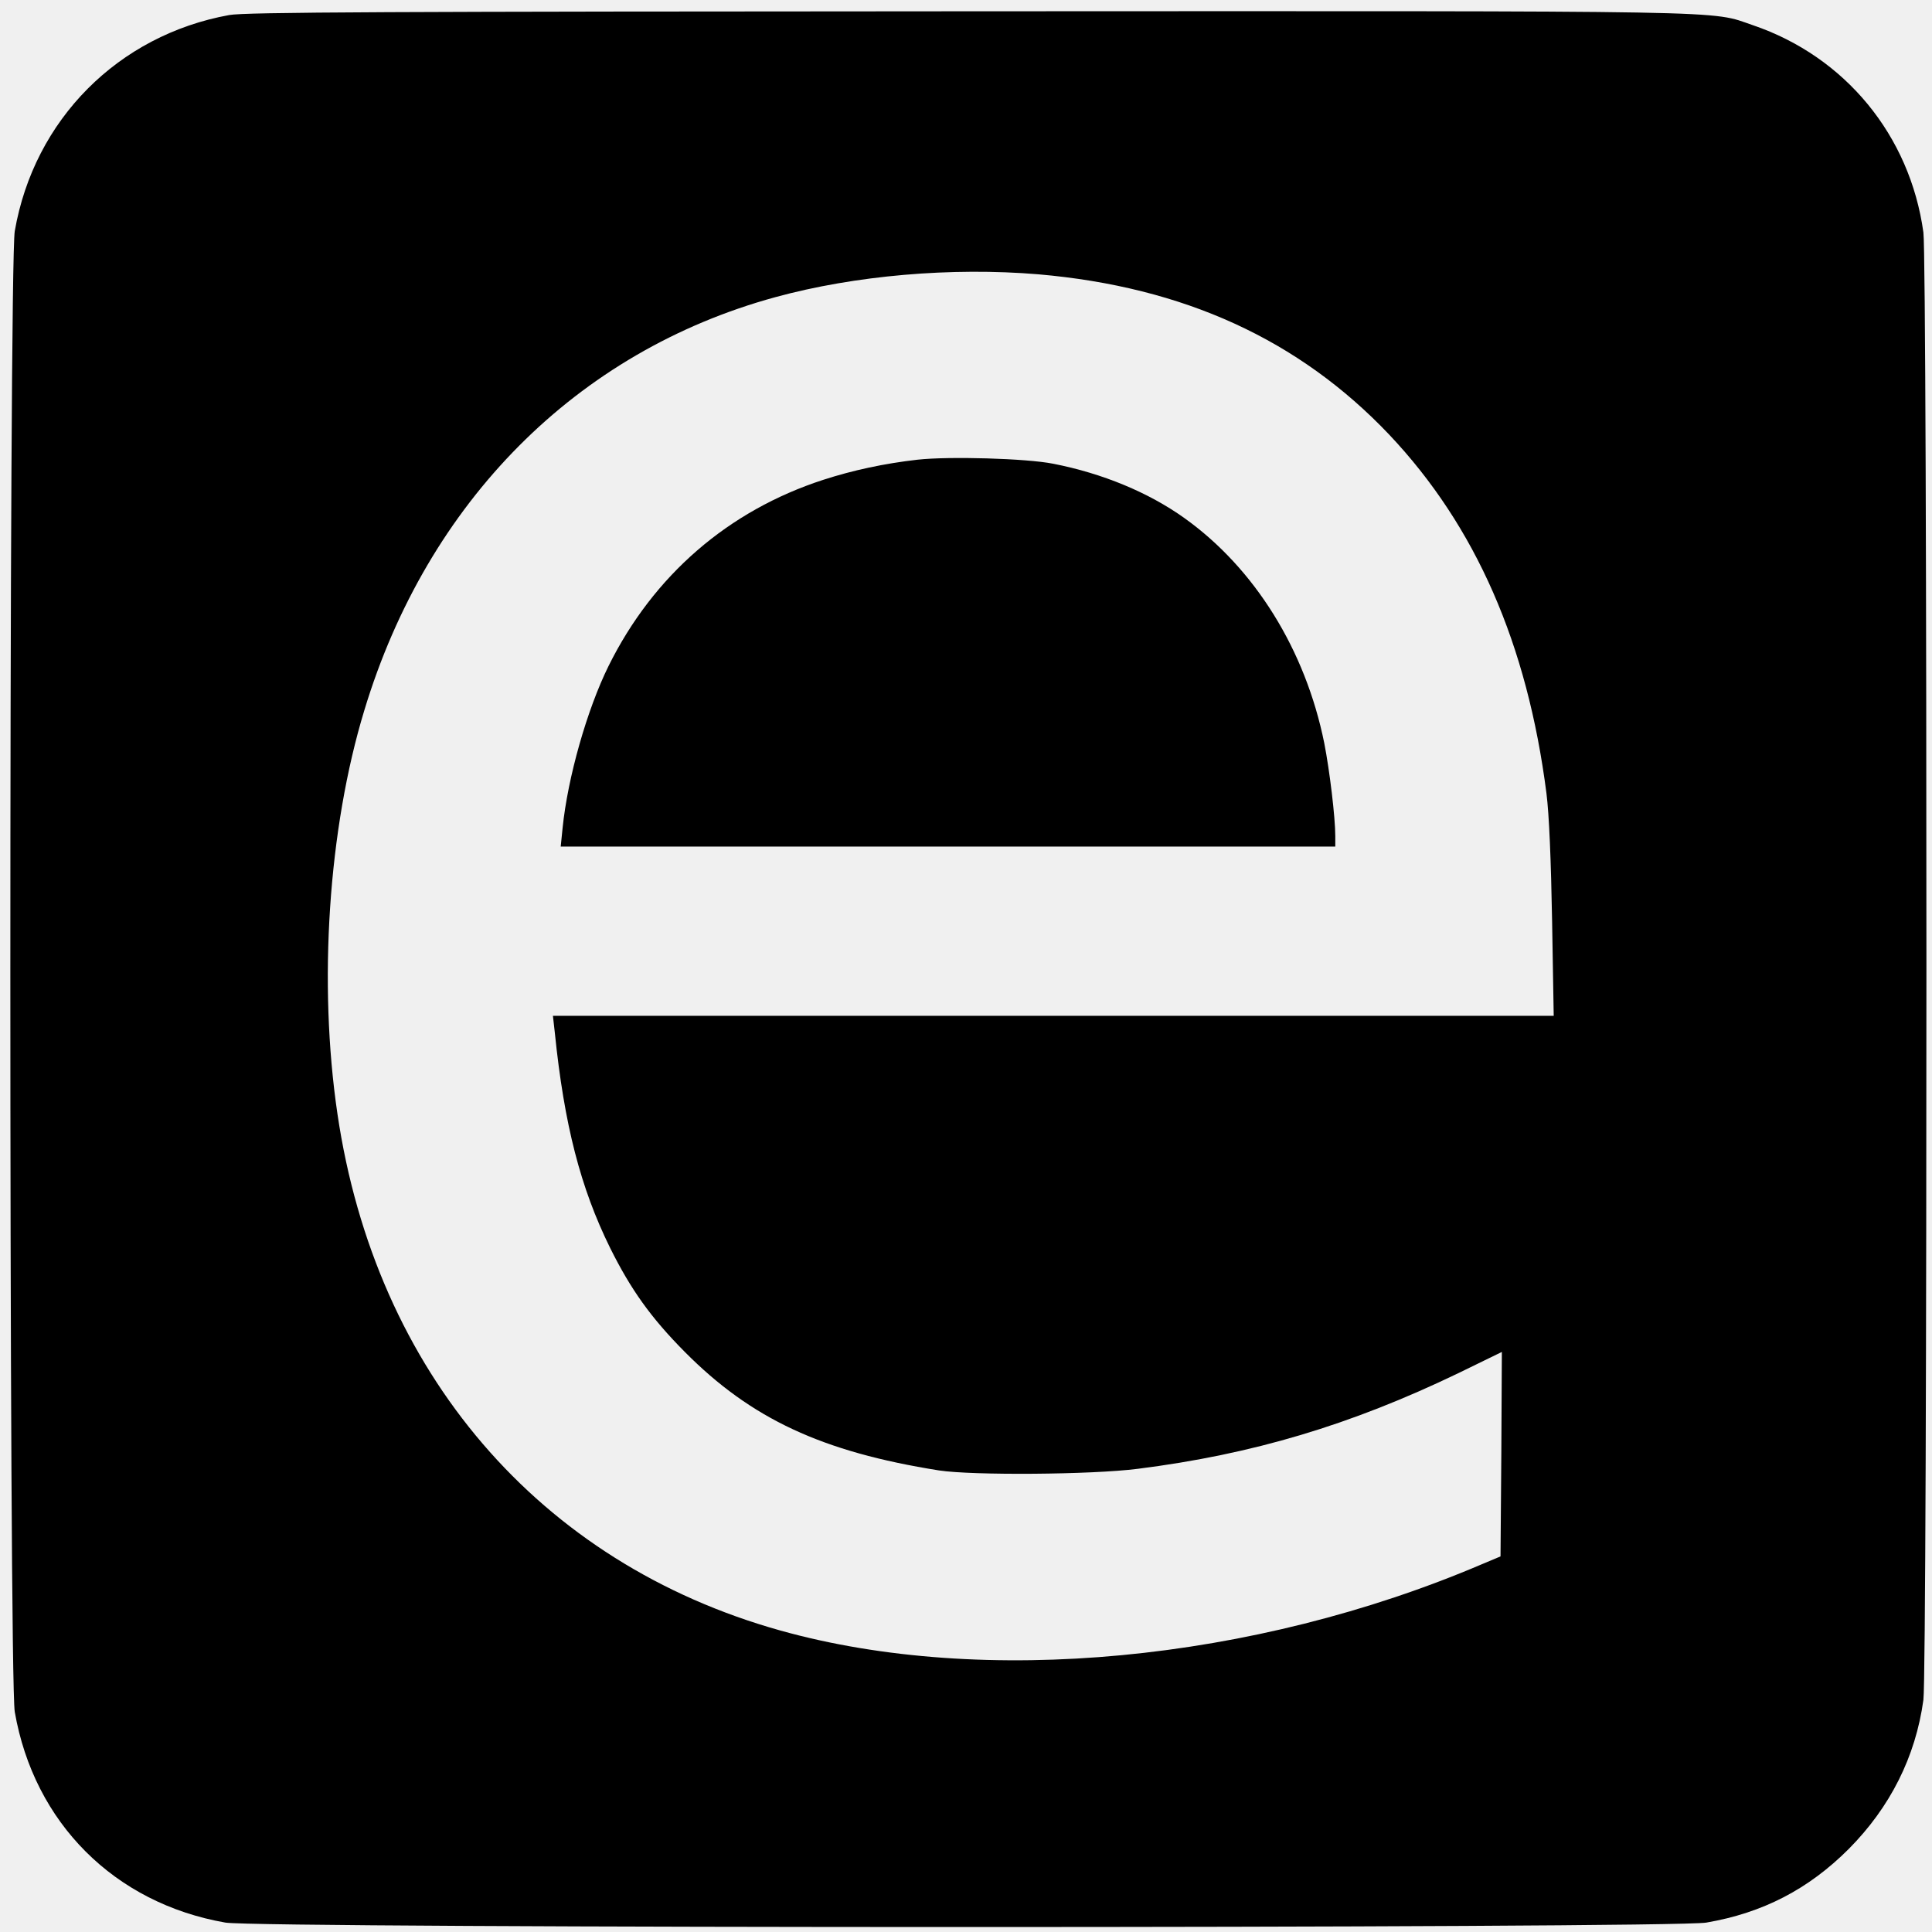
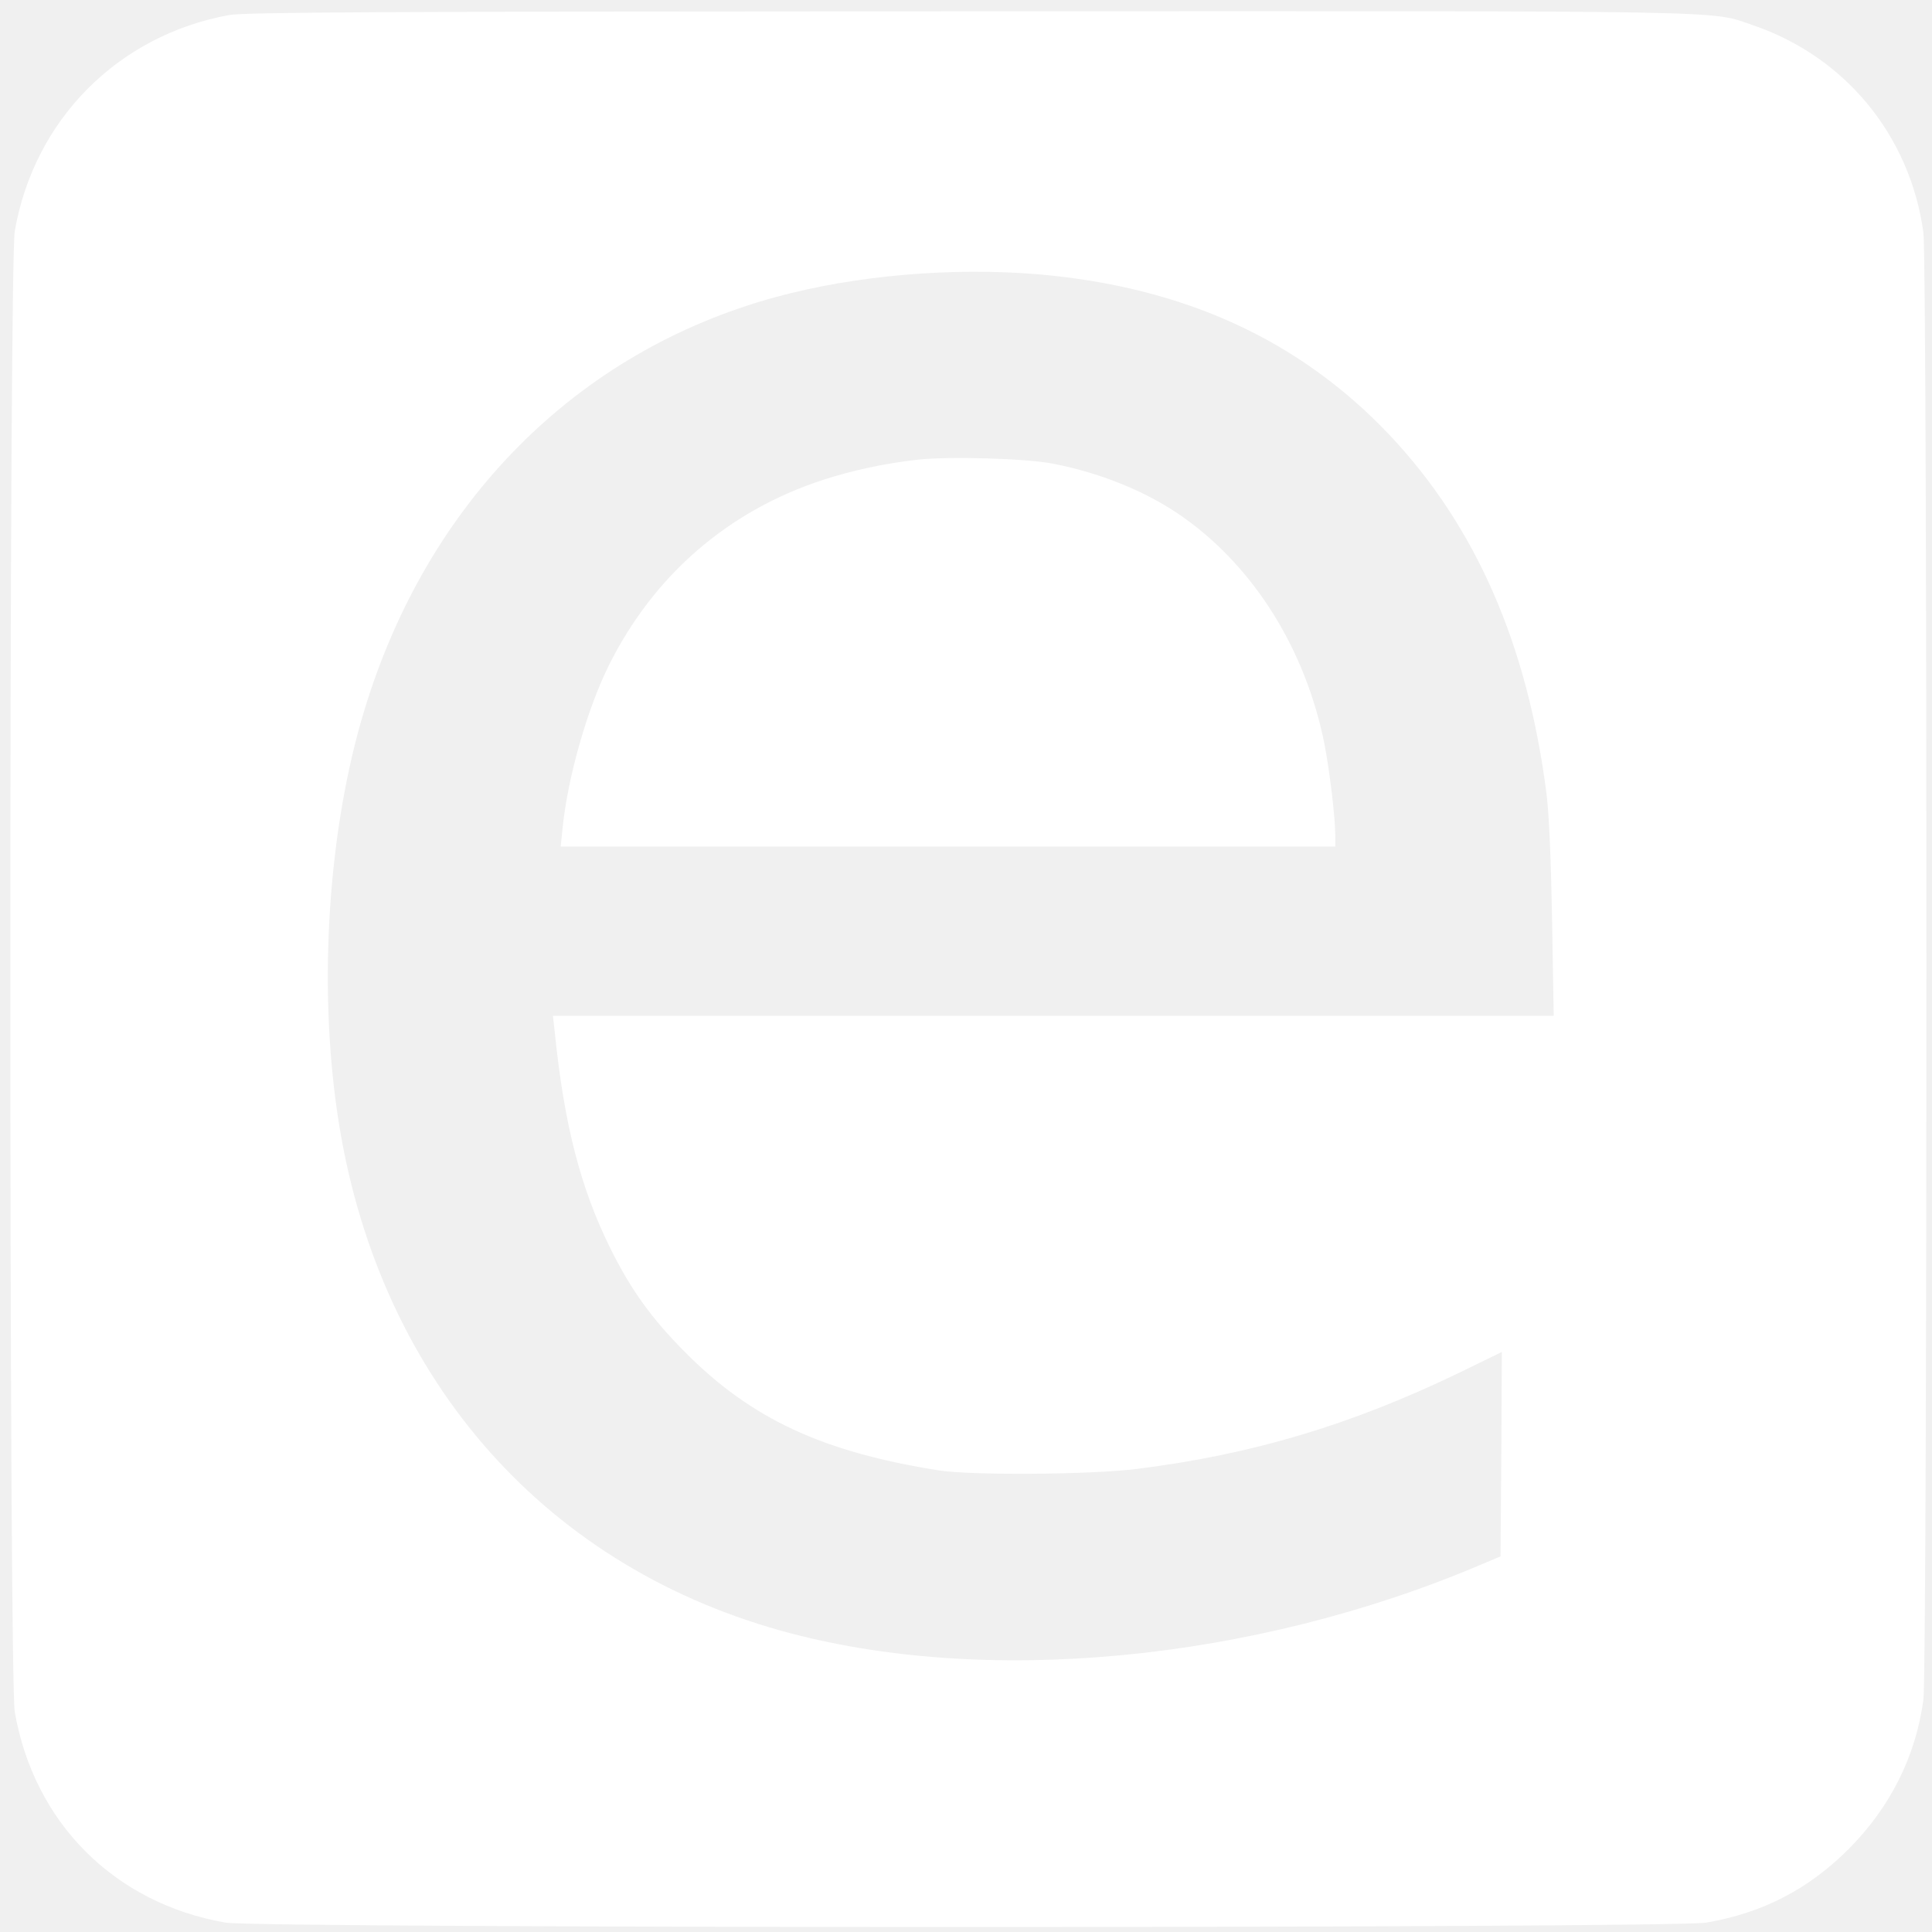
<svg xmlns="http://www.w3.org/2000/svg" version="1.0" width="16pt" height="16pt" viewBox="0 0 16 16" preserveAspectRatio="xMidYMid meet">
-   <g transform="translate(0,16) scale(0.002225,-0.002225)" fill="#000000" stroke="none">
+   <g transform="translate(0,16) scale(0.002225,-0.002225)" fill="white" stroke="none">
    <path d="M853 7135 c-413 -75 -726 -389 -798 -804 -22 -126 -22 -5386 0 -5512 72 -413 371 -712 784 -784 126 -22 5386 -22 5512 0 210 36 380 124 530 274 154 155 249 343 278 555 15 109 15 5353 0 5462 -50 361 -291 654 -634 771 -164 56 -11 53 -2919 52 -2153 -1 -2695 -3 -2753 -14z m3012 -965 c541 -47 970 -243 1306 -597 322 -341 514 -780 585 -1335 10 -79 17 -249 21 -475 l6 -353 -1863 0 -1862 0 7 -62 c35 -344 96 -579 206 -802 77 -155 152 -260 278 -387 247 -249 511 -372 946 -441 124 -19 568 -16 740 6 427 54 792 163 1193 356 l162 79 -2 -380 -3 -381 -69 -29 c-851 -363 -1857 -458 -2611 -247 -898 251 -1507 961 -1649 1923 -72 487 -34 1062 100 1502 235 777 791 1336 1530 1538 296 81 656 112 979 85z" />
    <path d="M3415 5480 c-123 -14 -240 -39 -351 -75 -354 -115 -632 -356 -799 -693 -80 -162 -152 -415 -171 -603 l-7 -69 1442 0 1441 0 0 39 c0 70 -21 244 -41 346 -70 347 -259 651 -521 838 -133 95 -304 166 -488 202 -101 20 -388 28 -505 15z" />
  </g>
</svg>
